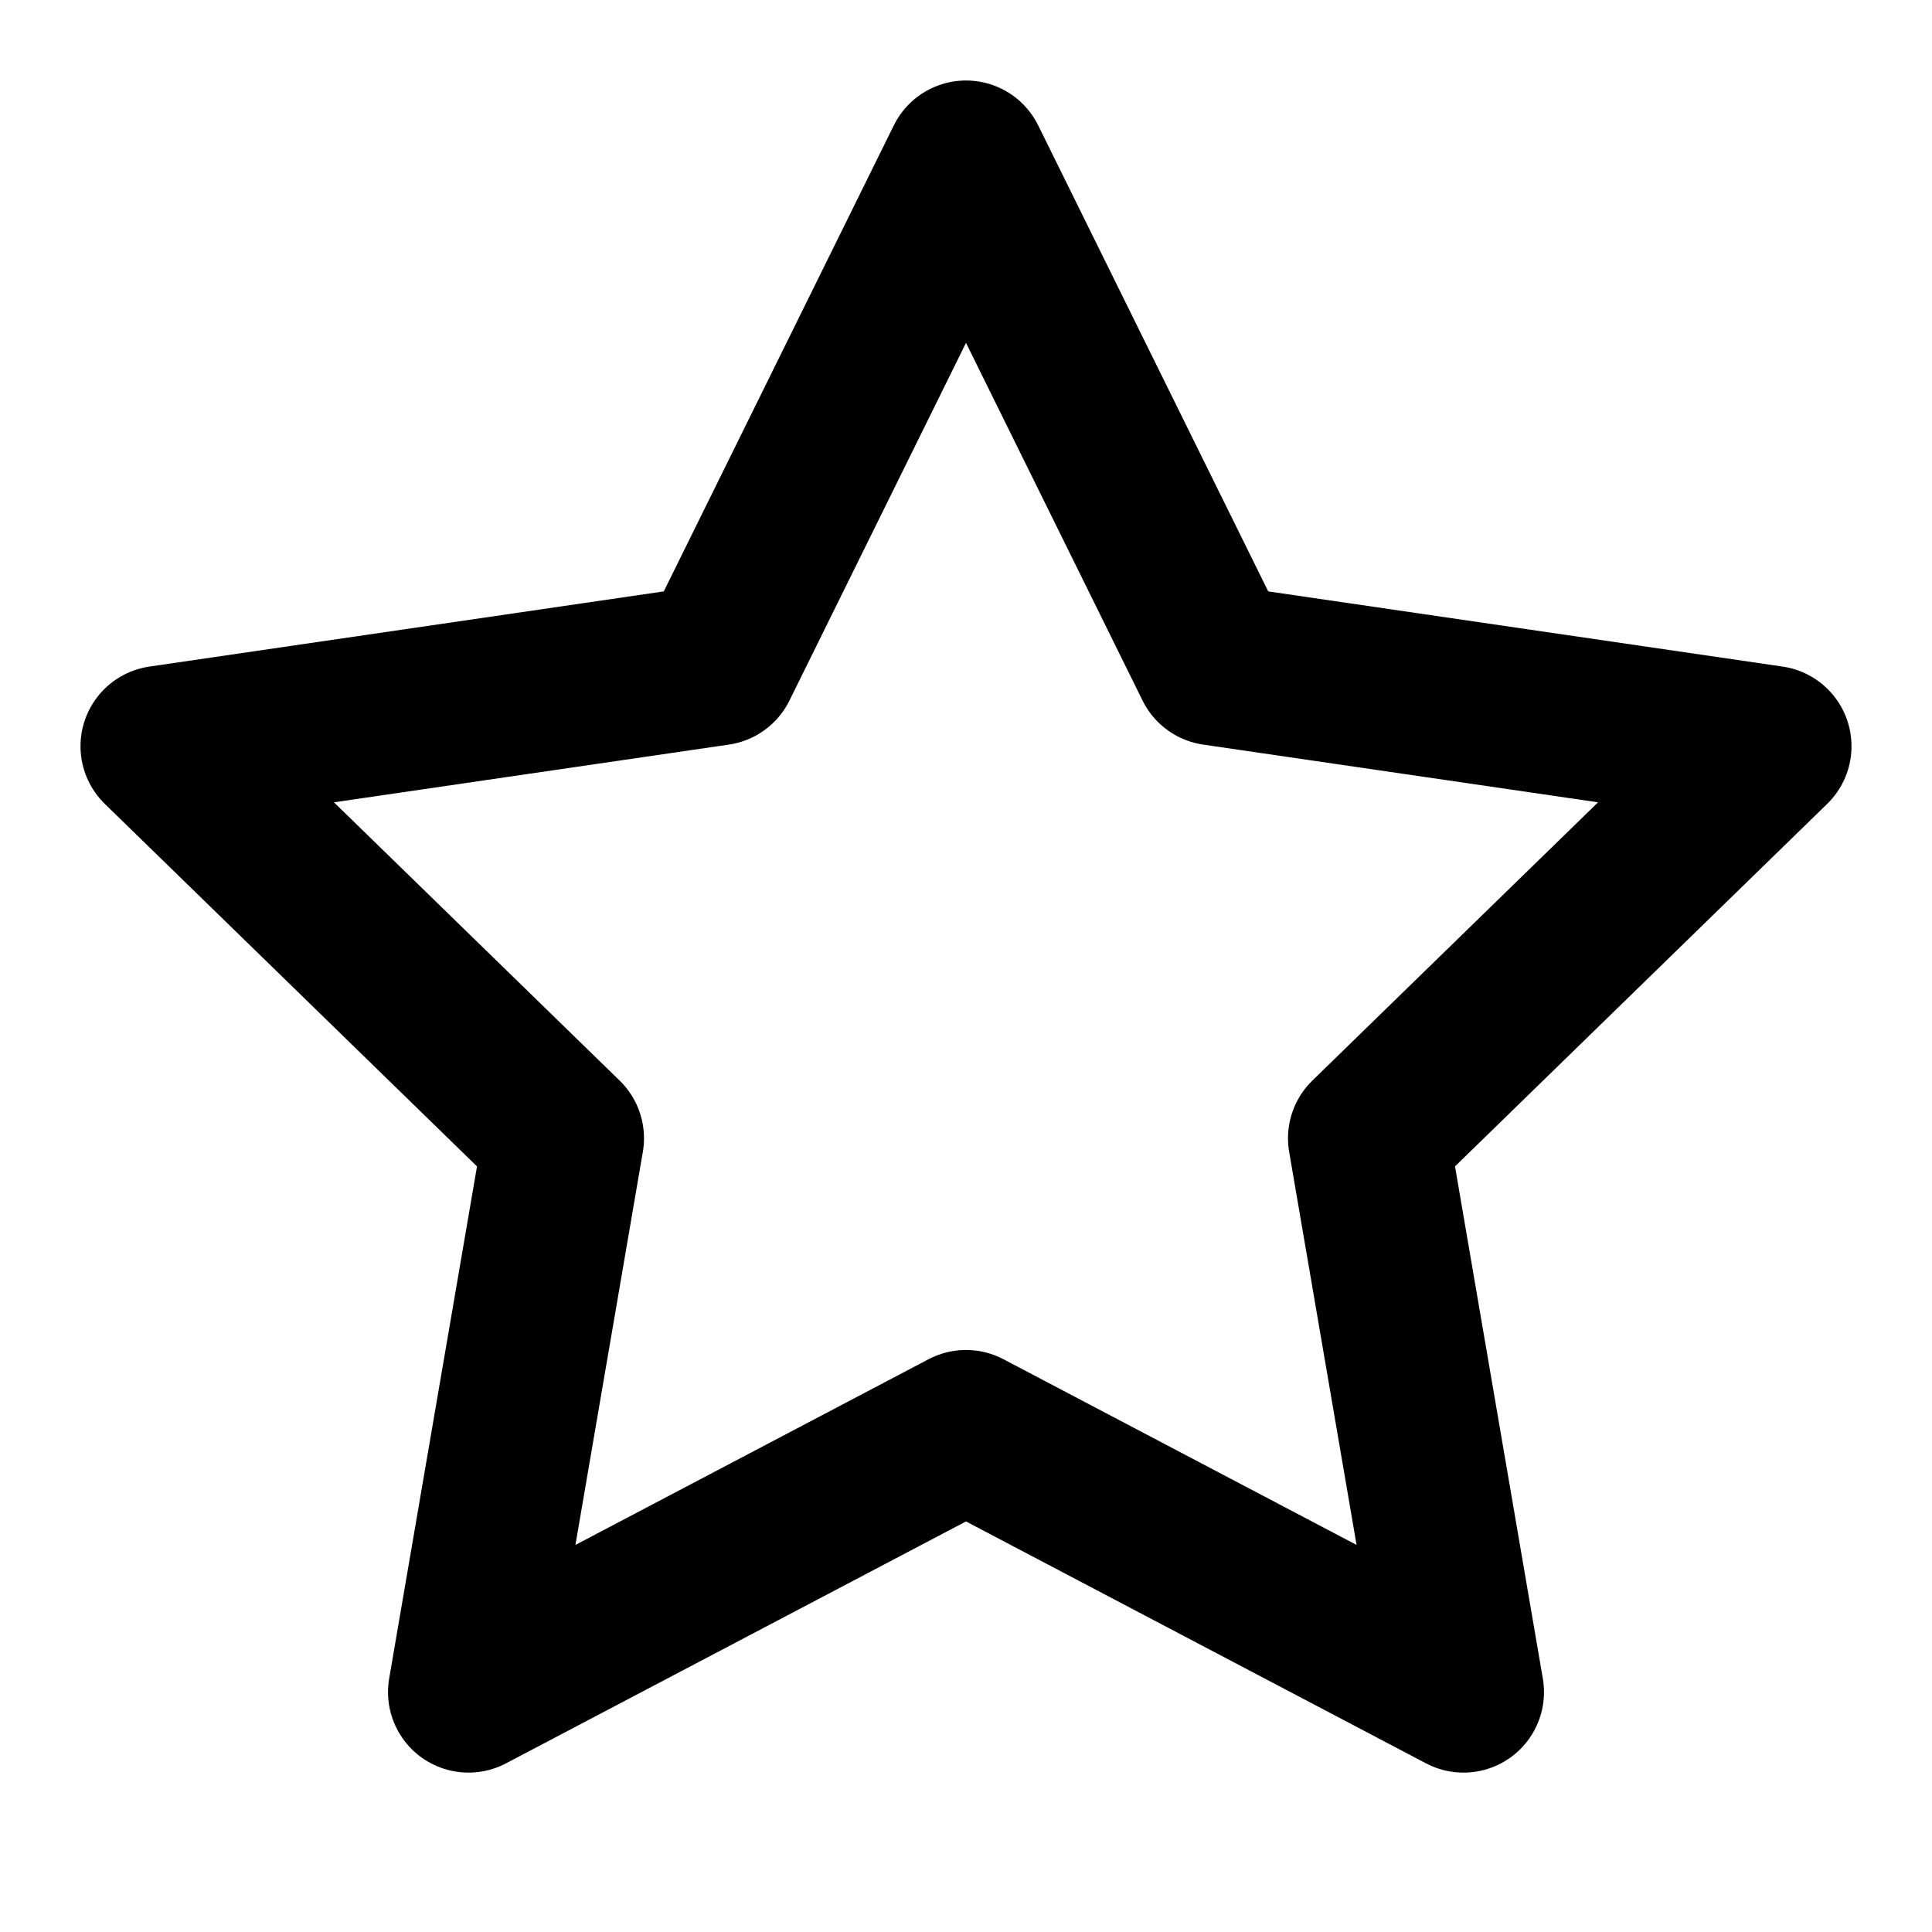
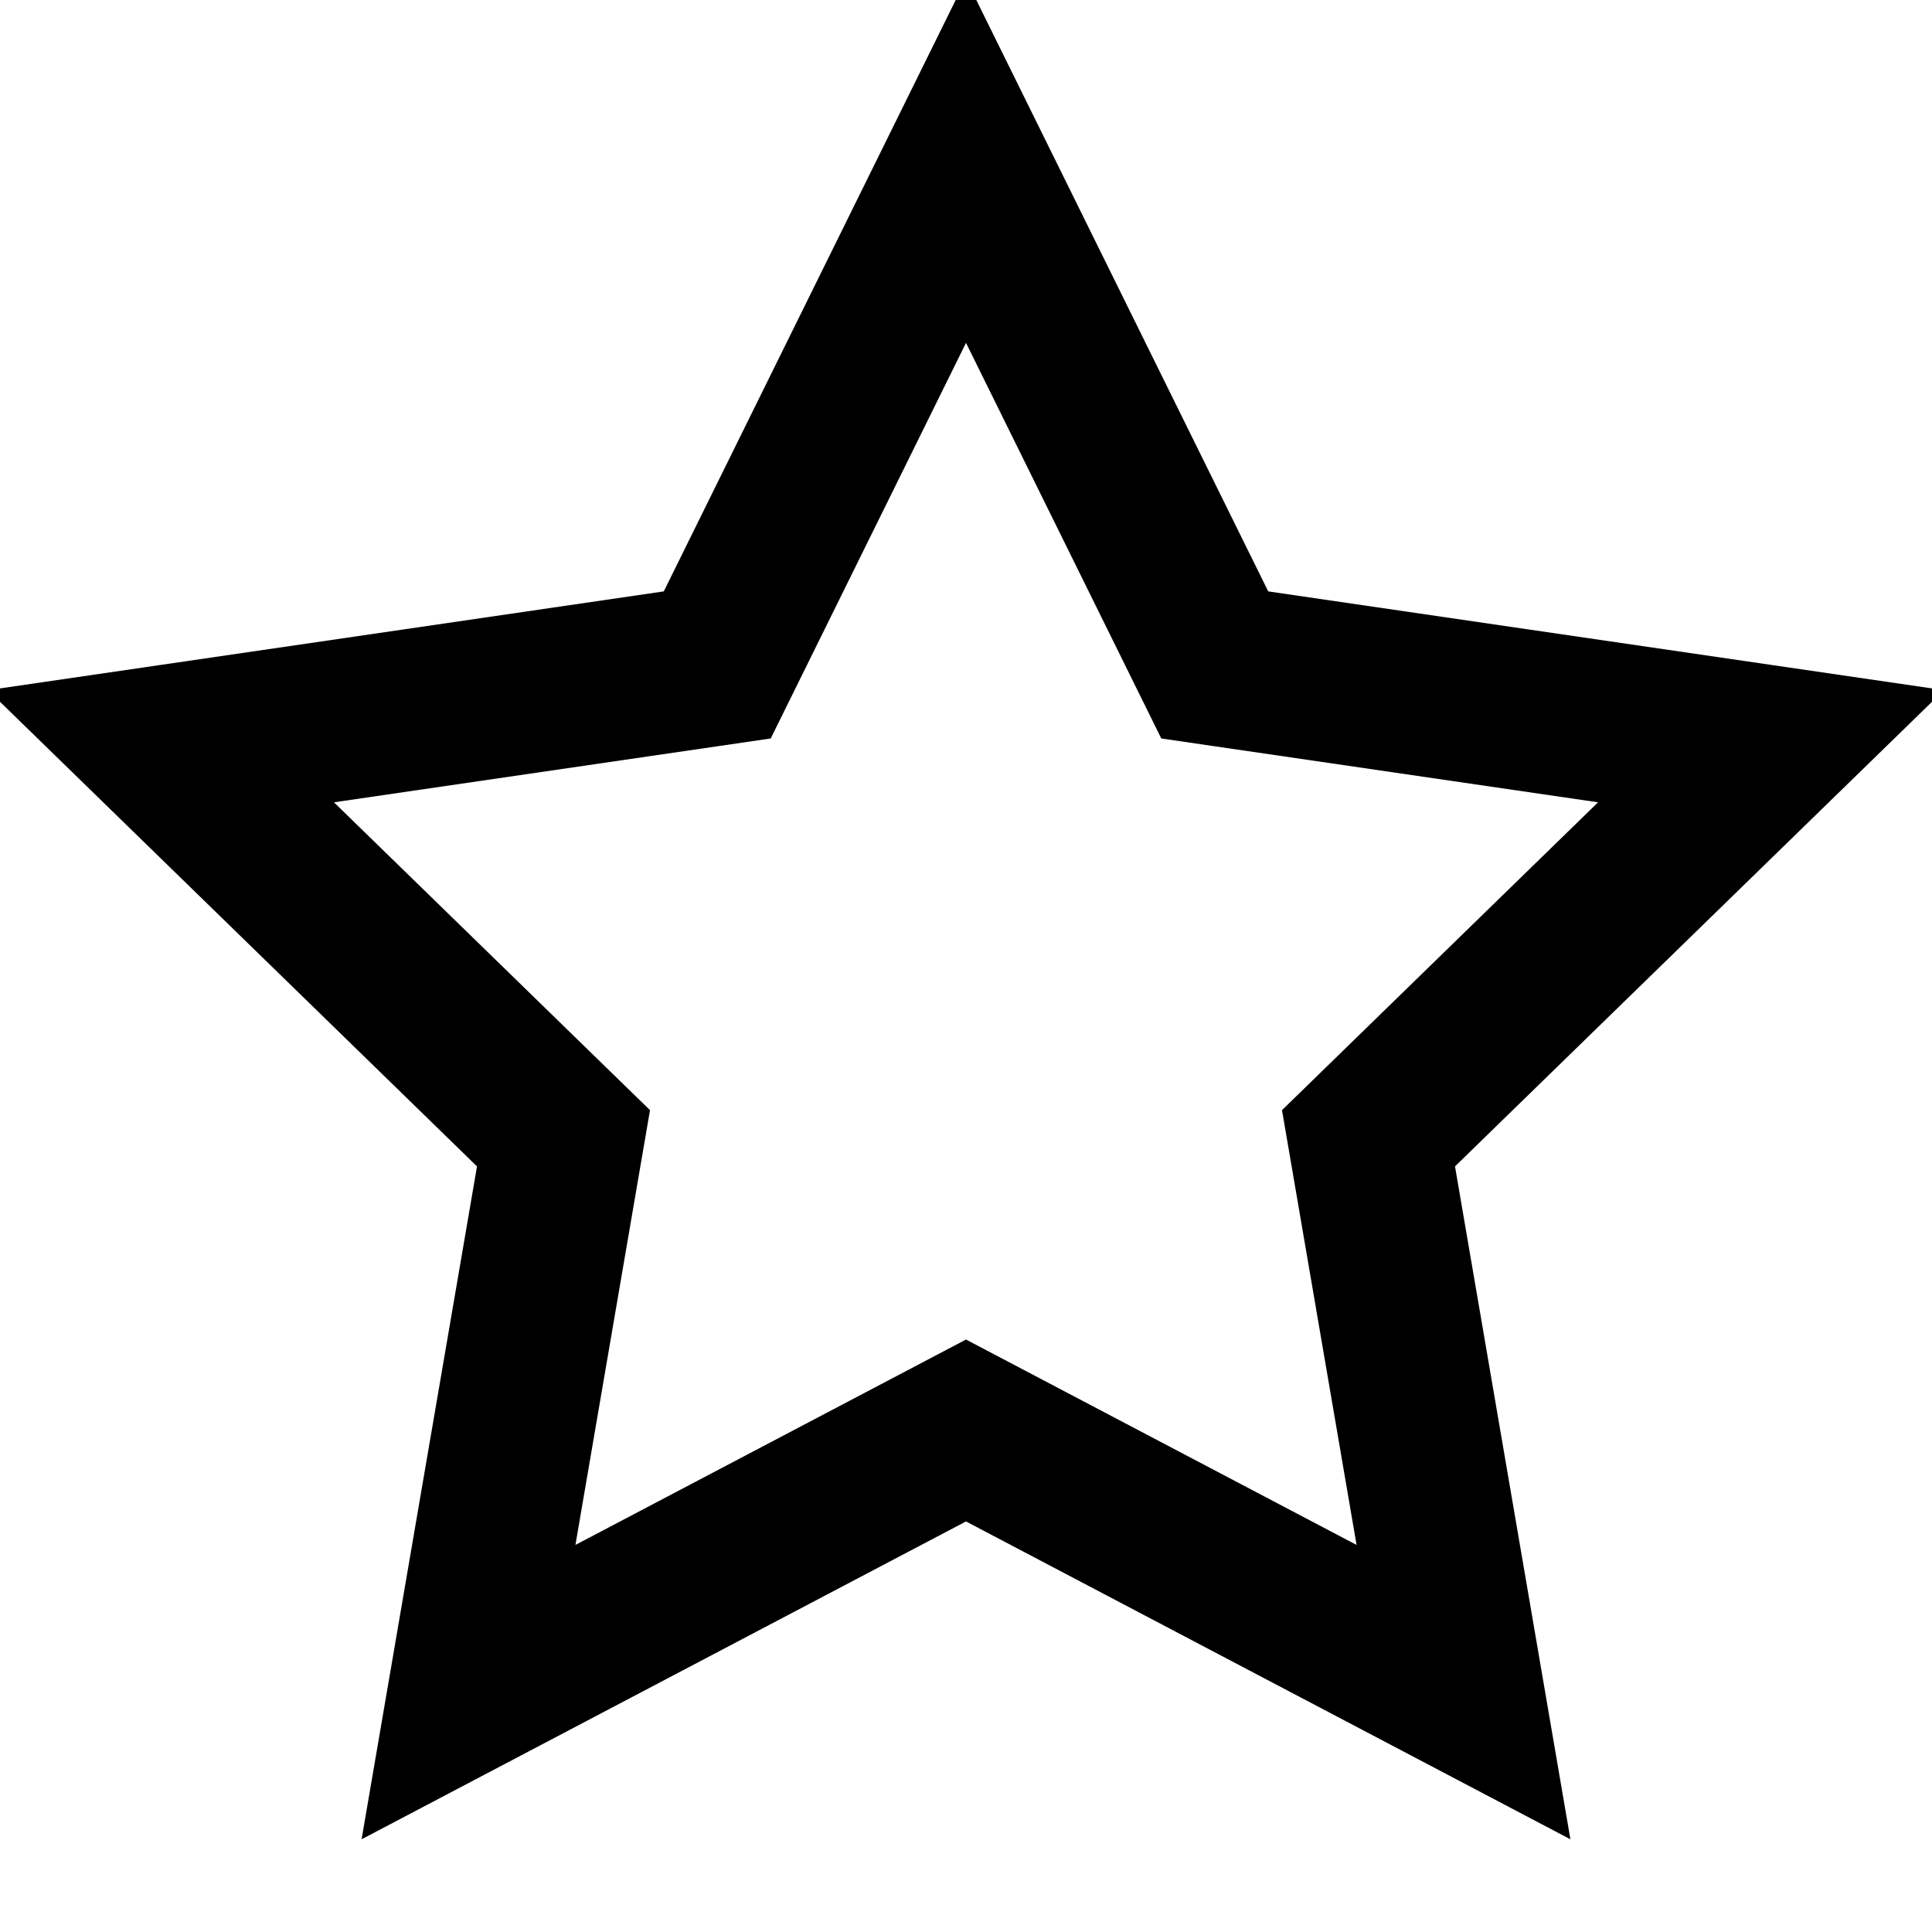
- <svg xmlns="http://www.w3.org/2000/svg" width="24" height="24" viewBox="0 0 24 24" fill="none" stroke="currentColor" stroke-width="2" stroke-linecap="round" stroke-linejoin="round" class="feather feather-star">
+ <svg xmlns="http://www.w3.org/2000/svg" width="24" height="24" viewBox="0 0 24 24" fill="none" stroke="currentColor" stroke-width="2" stroke-linecap="square" stroke-linejoin="miter" class="feather feather-star">
  <polygon points="12 2 15.09 8.26 22 9.27 17 14.14 18.18 21.02 12 17.77 5.82 21.02 7 14.14 2 9.27 8.91 8.26 12 2" />
</svg>
